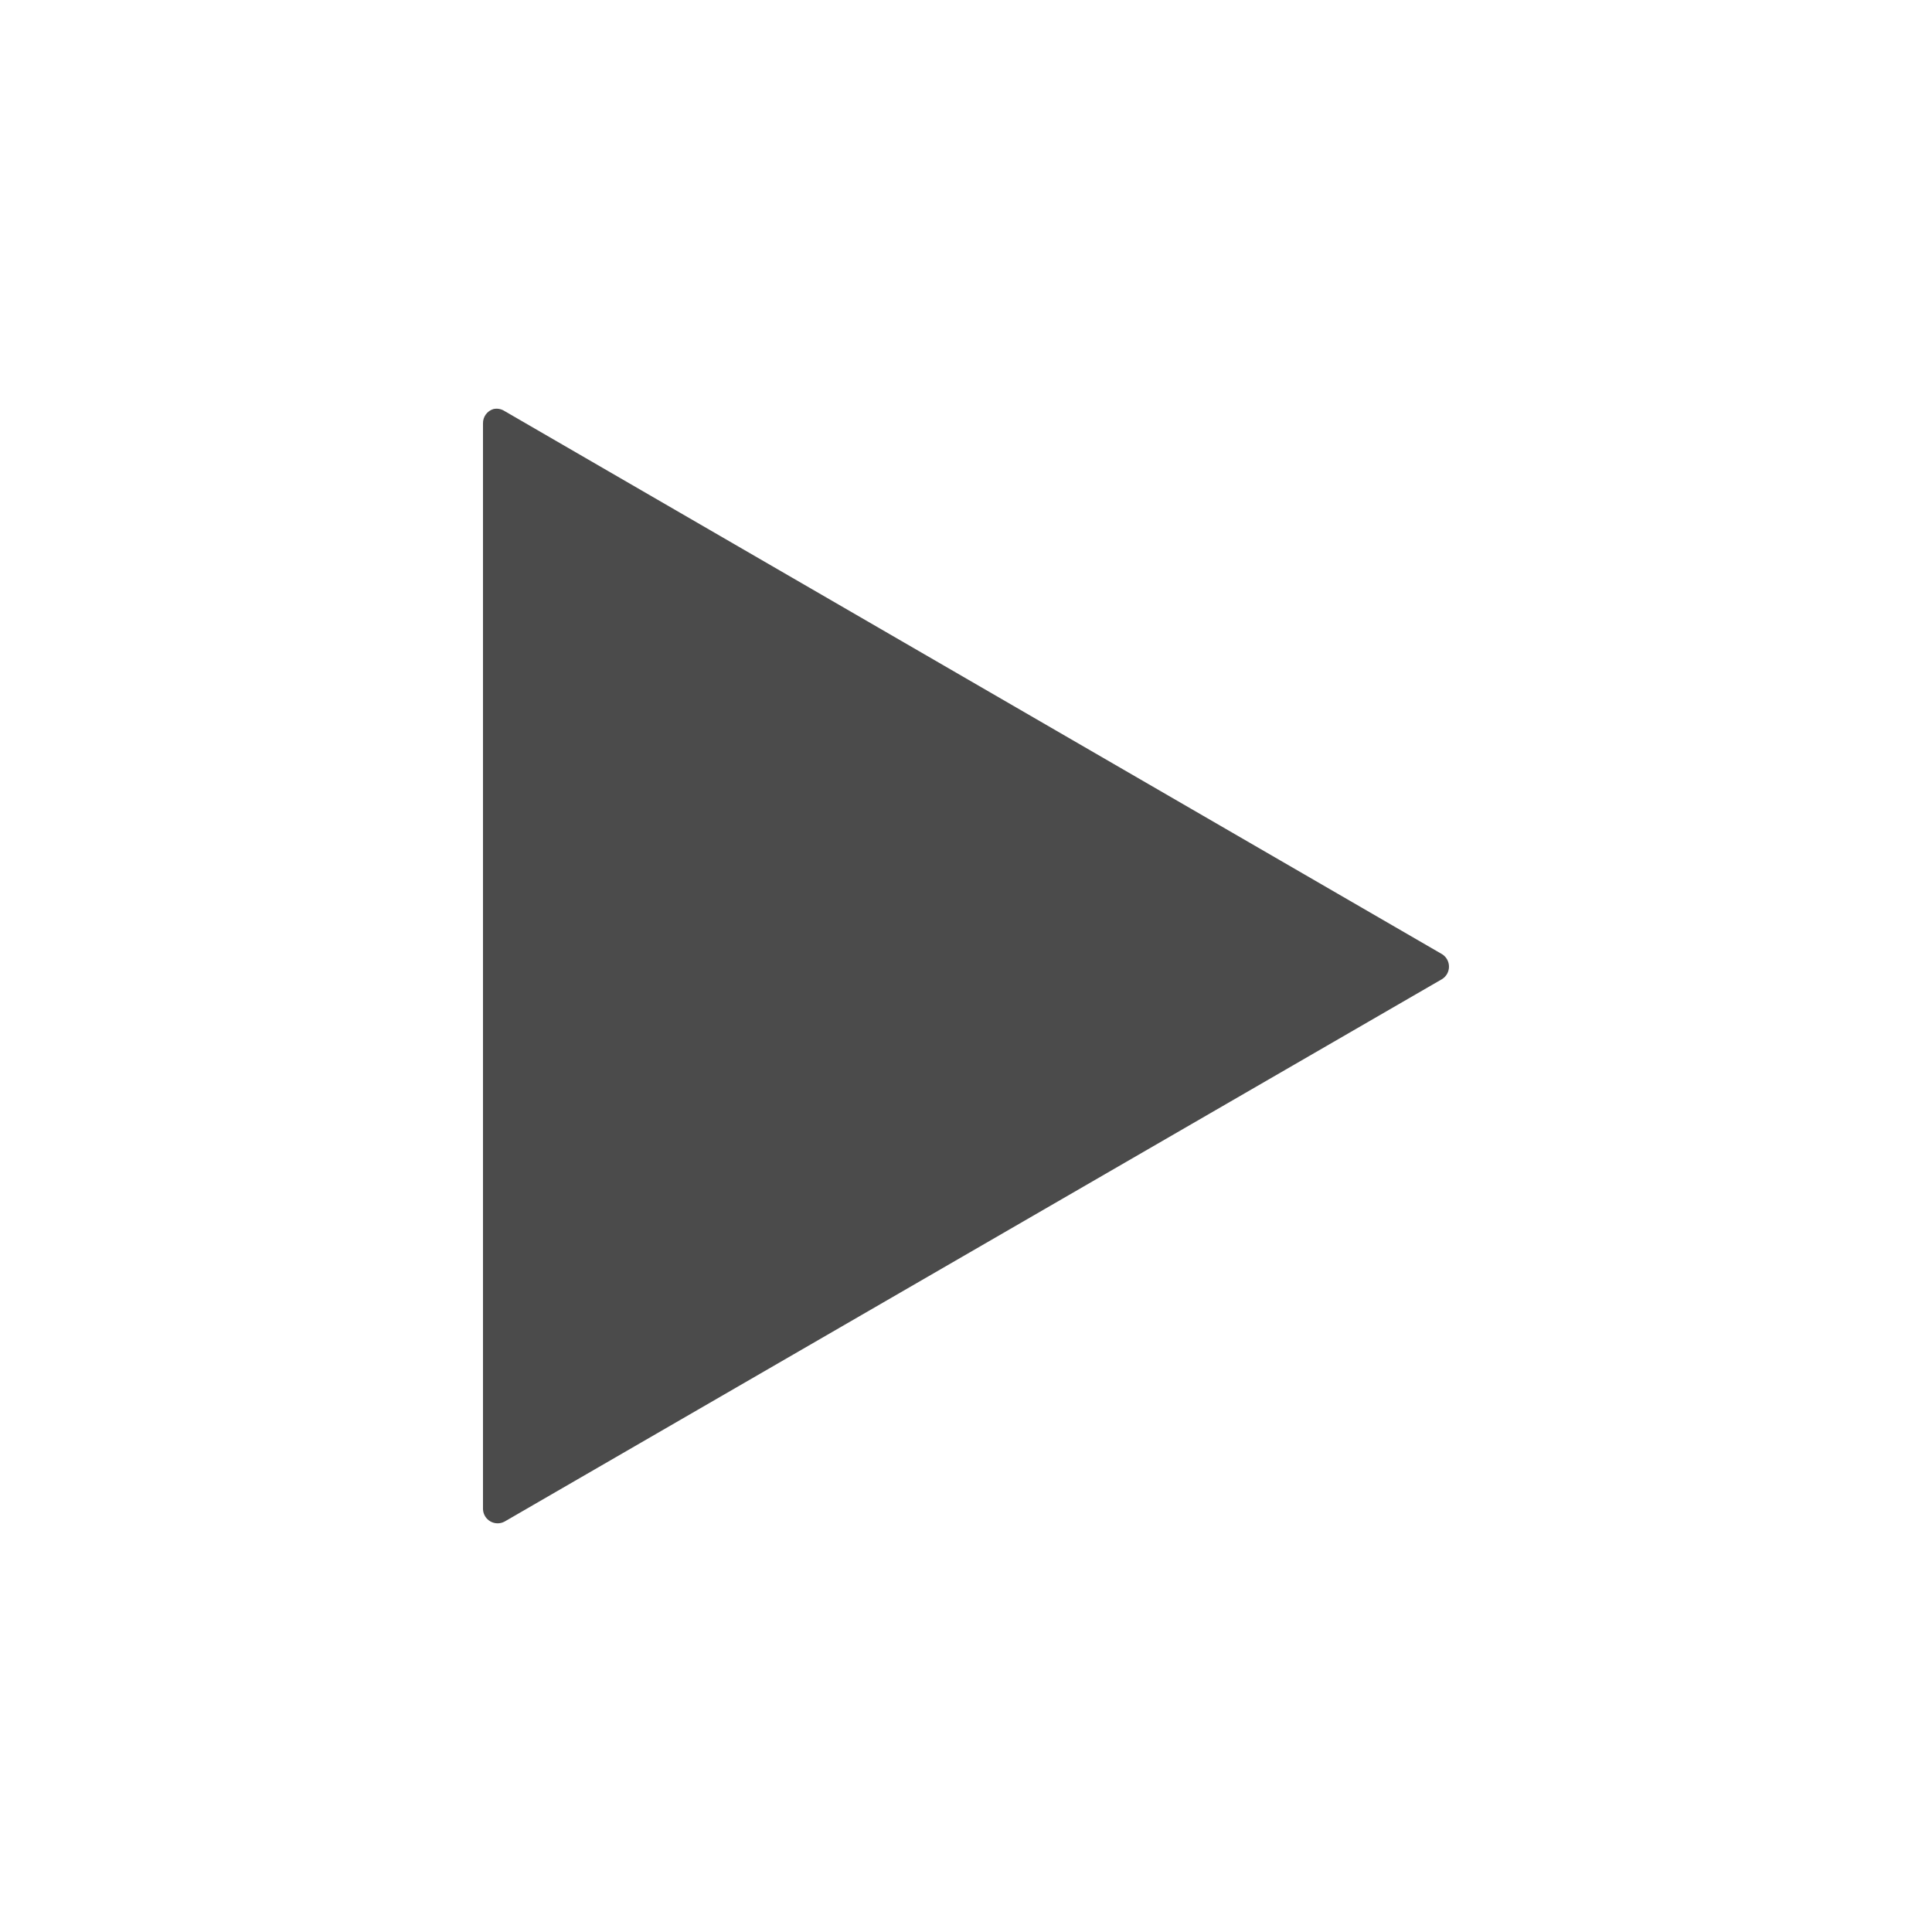
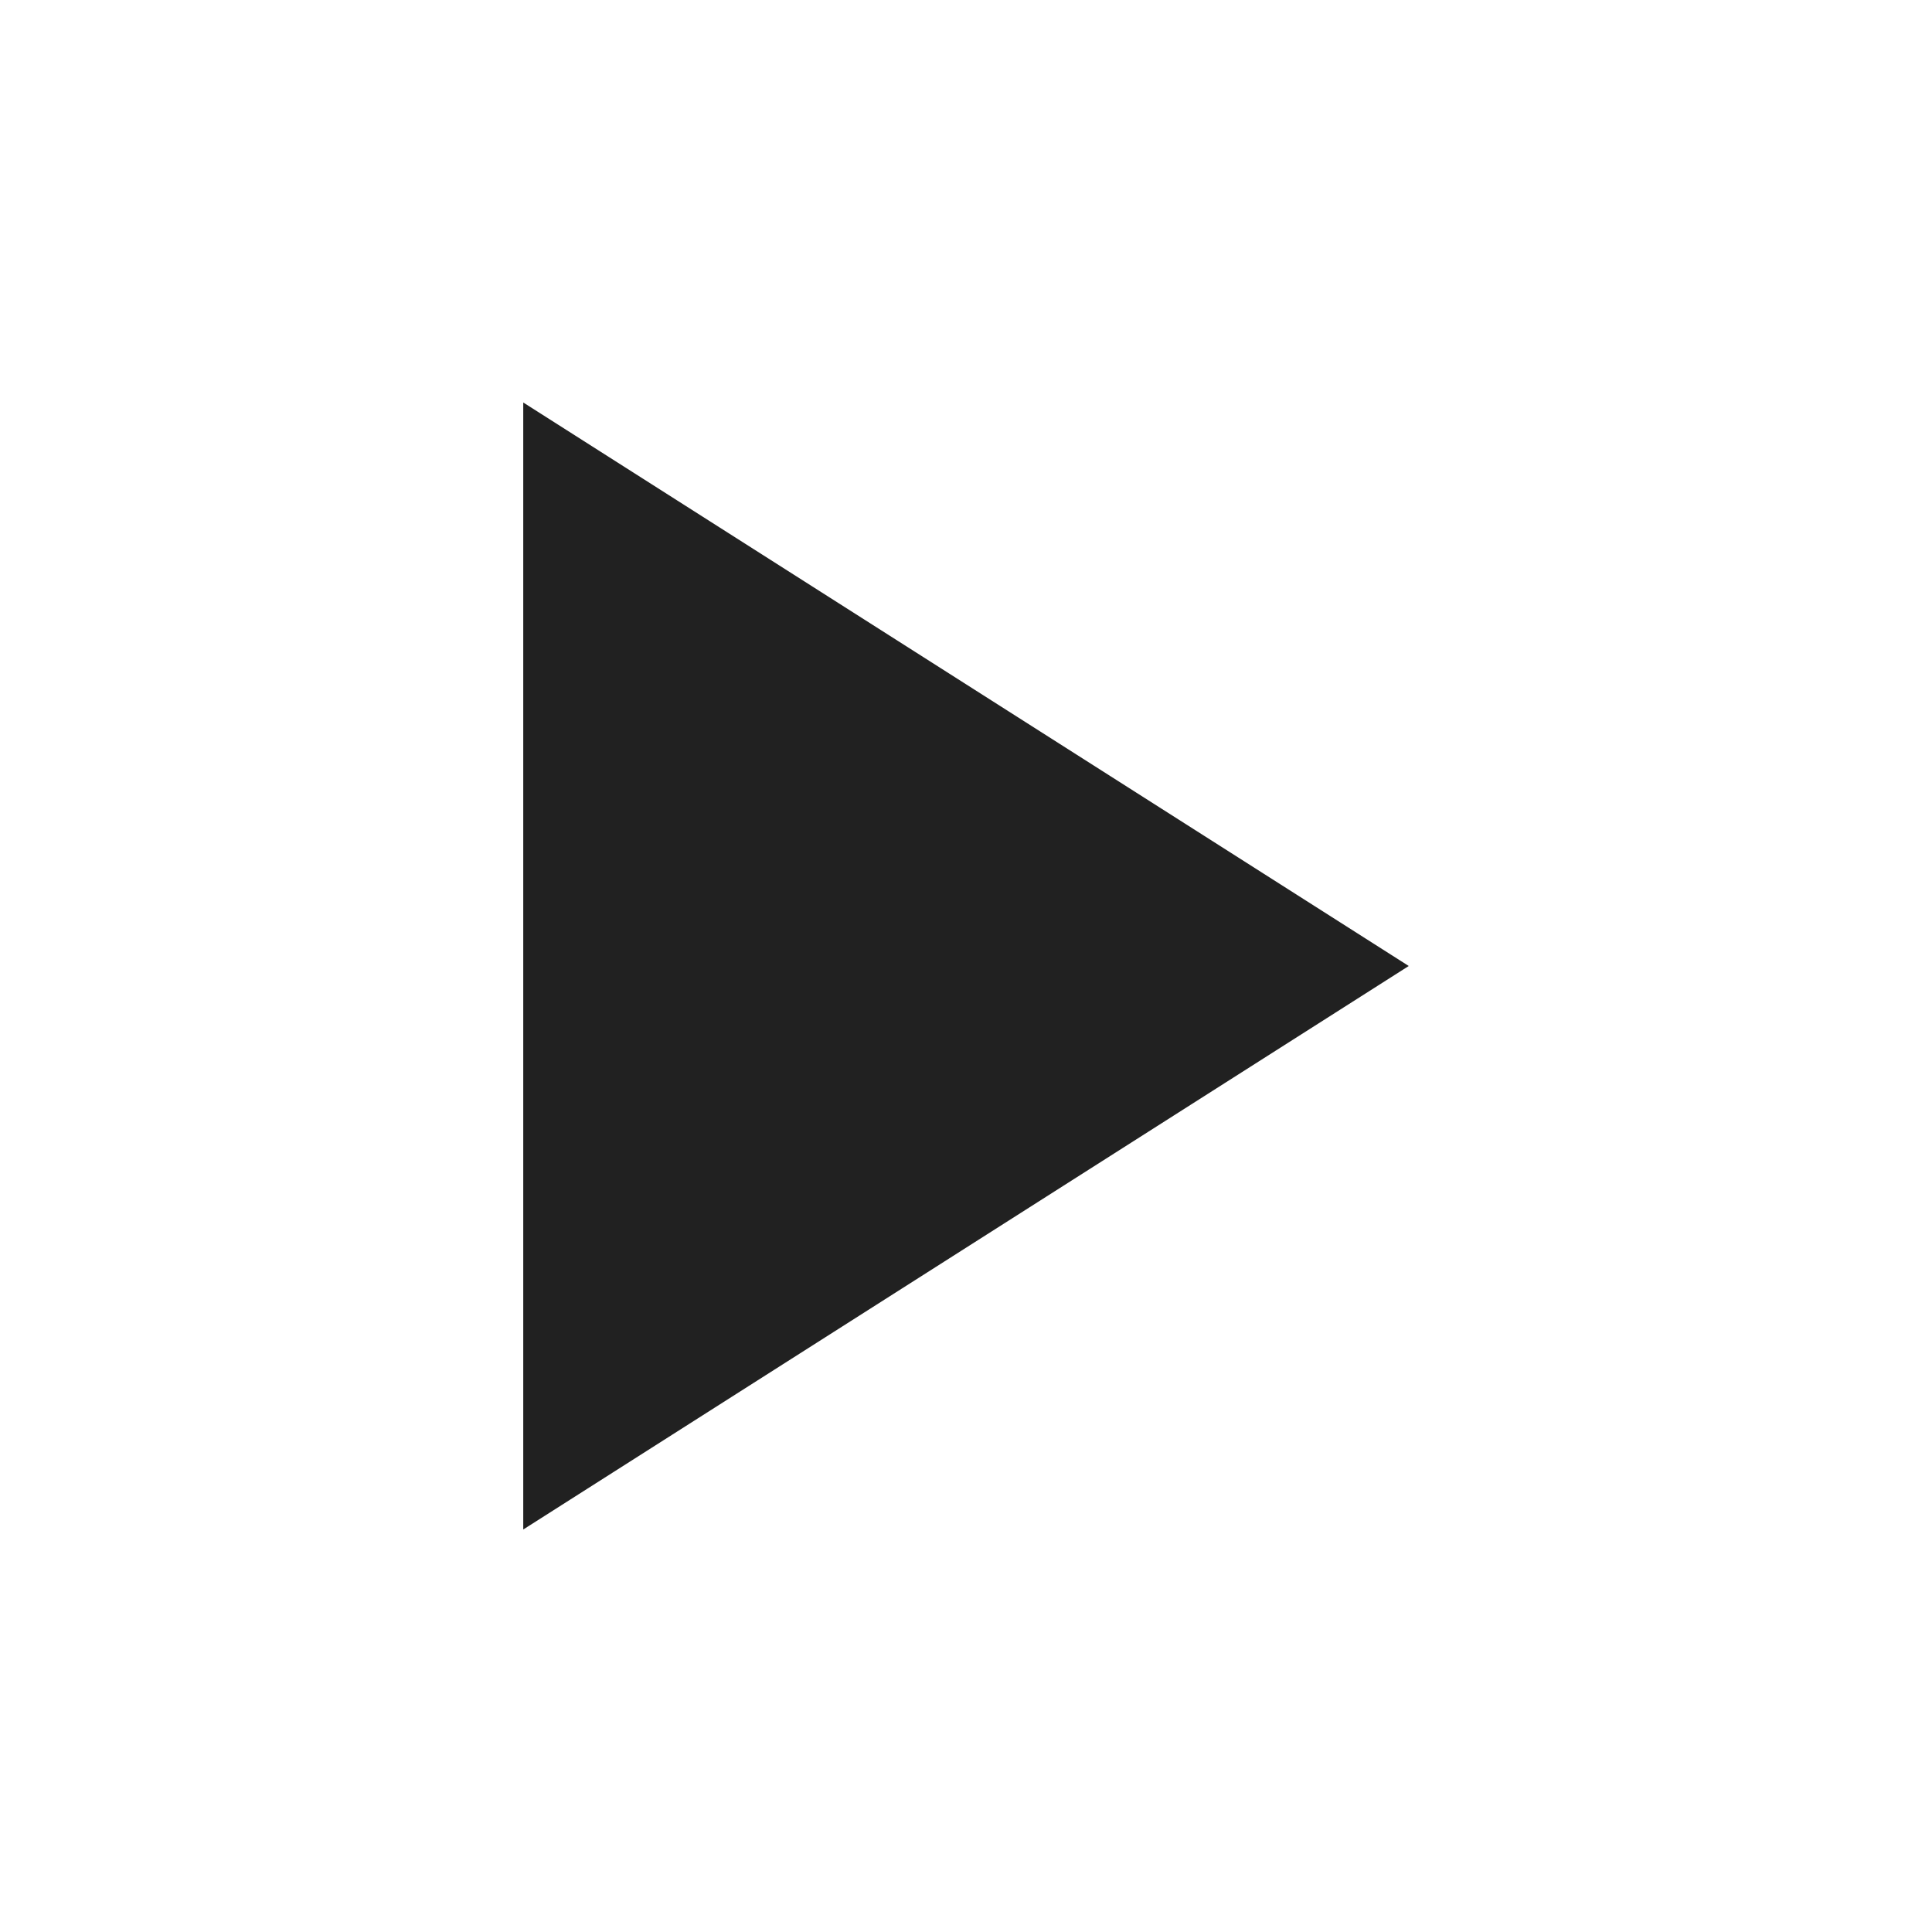
- <svg xmlns="http://www.w3.org/2000/svg" width="130" height="130" id="svg4682" version="1.1">
+ <svg xmlns="http://www.w3.org/2000/svg" width="24" height="24" id="svg4682" version="1.1">
  <defs id="defs4684" />
-   <g id="layer1" transform="translate(0,-922.3622)">
-     <path transform="matrix(1.402124,0,0,1.405847,-695.6405,175.7032)" d="m 519.812,550.688 a 0.703,0.703 0 0 0 -0.5,0.688 l 0,51.969 a 0.703,0.703 0 0 0 1.031,0.594 l 45,-25.969 a 0.703,0.703 0 0 0 0,-1.188 l -45,-26 a 0.703,0.703 0 0 0 -0.531,-0.094 z" id="path5013" style="fill:#4b4b4b;fill-opacity:1;fill-rule:nonzero;stroke:none" />
+   <g id="layer1" transform="translate(0,-1028.362)">
+     <path style="color:#000000;fill:#212121;fill-opacity:1;fill-rule:nonzero;stroke:none;marker:none;visibility:visible;display:inline;overflow:visible;enable-background:accumulate" d="m 17.5,1040.362 -11,7 0,-14 z" id="path5043" />
  </g>
</svg>
